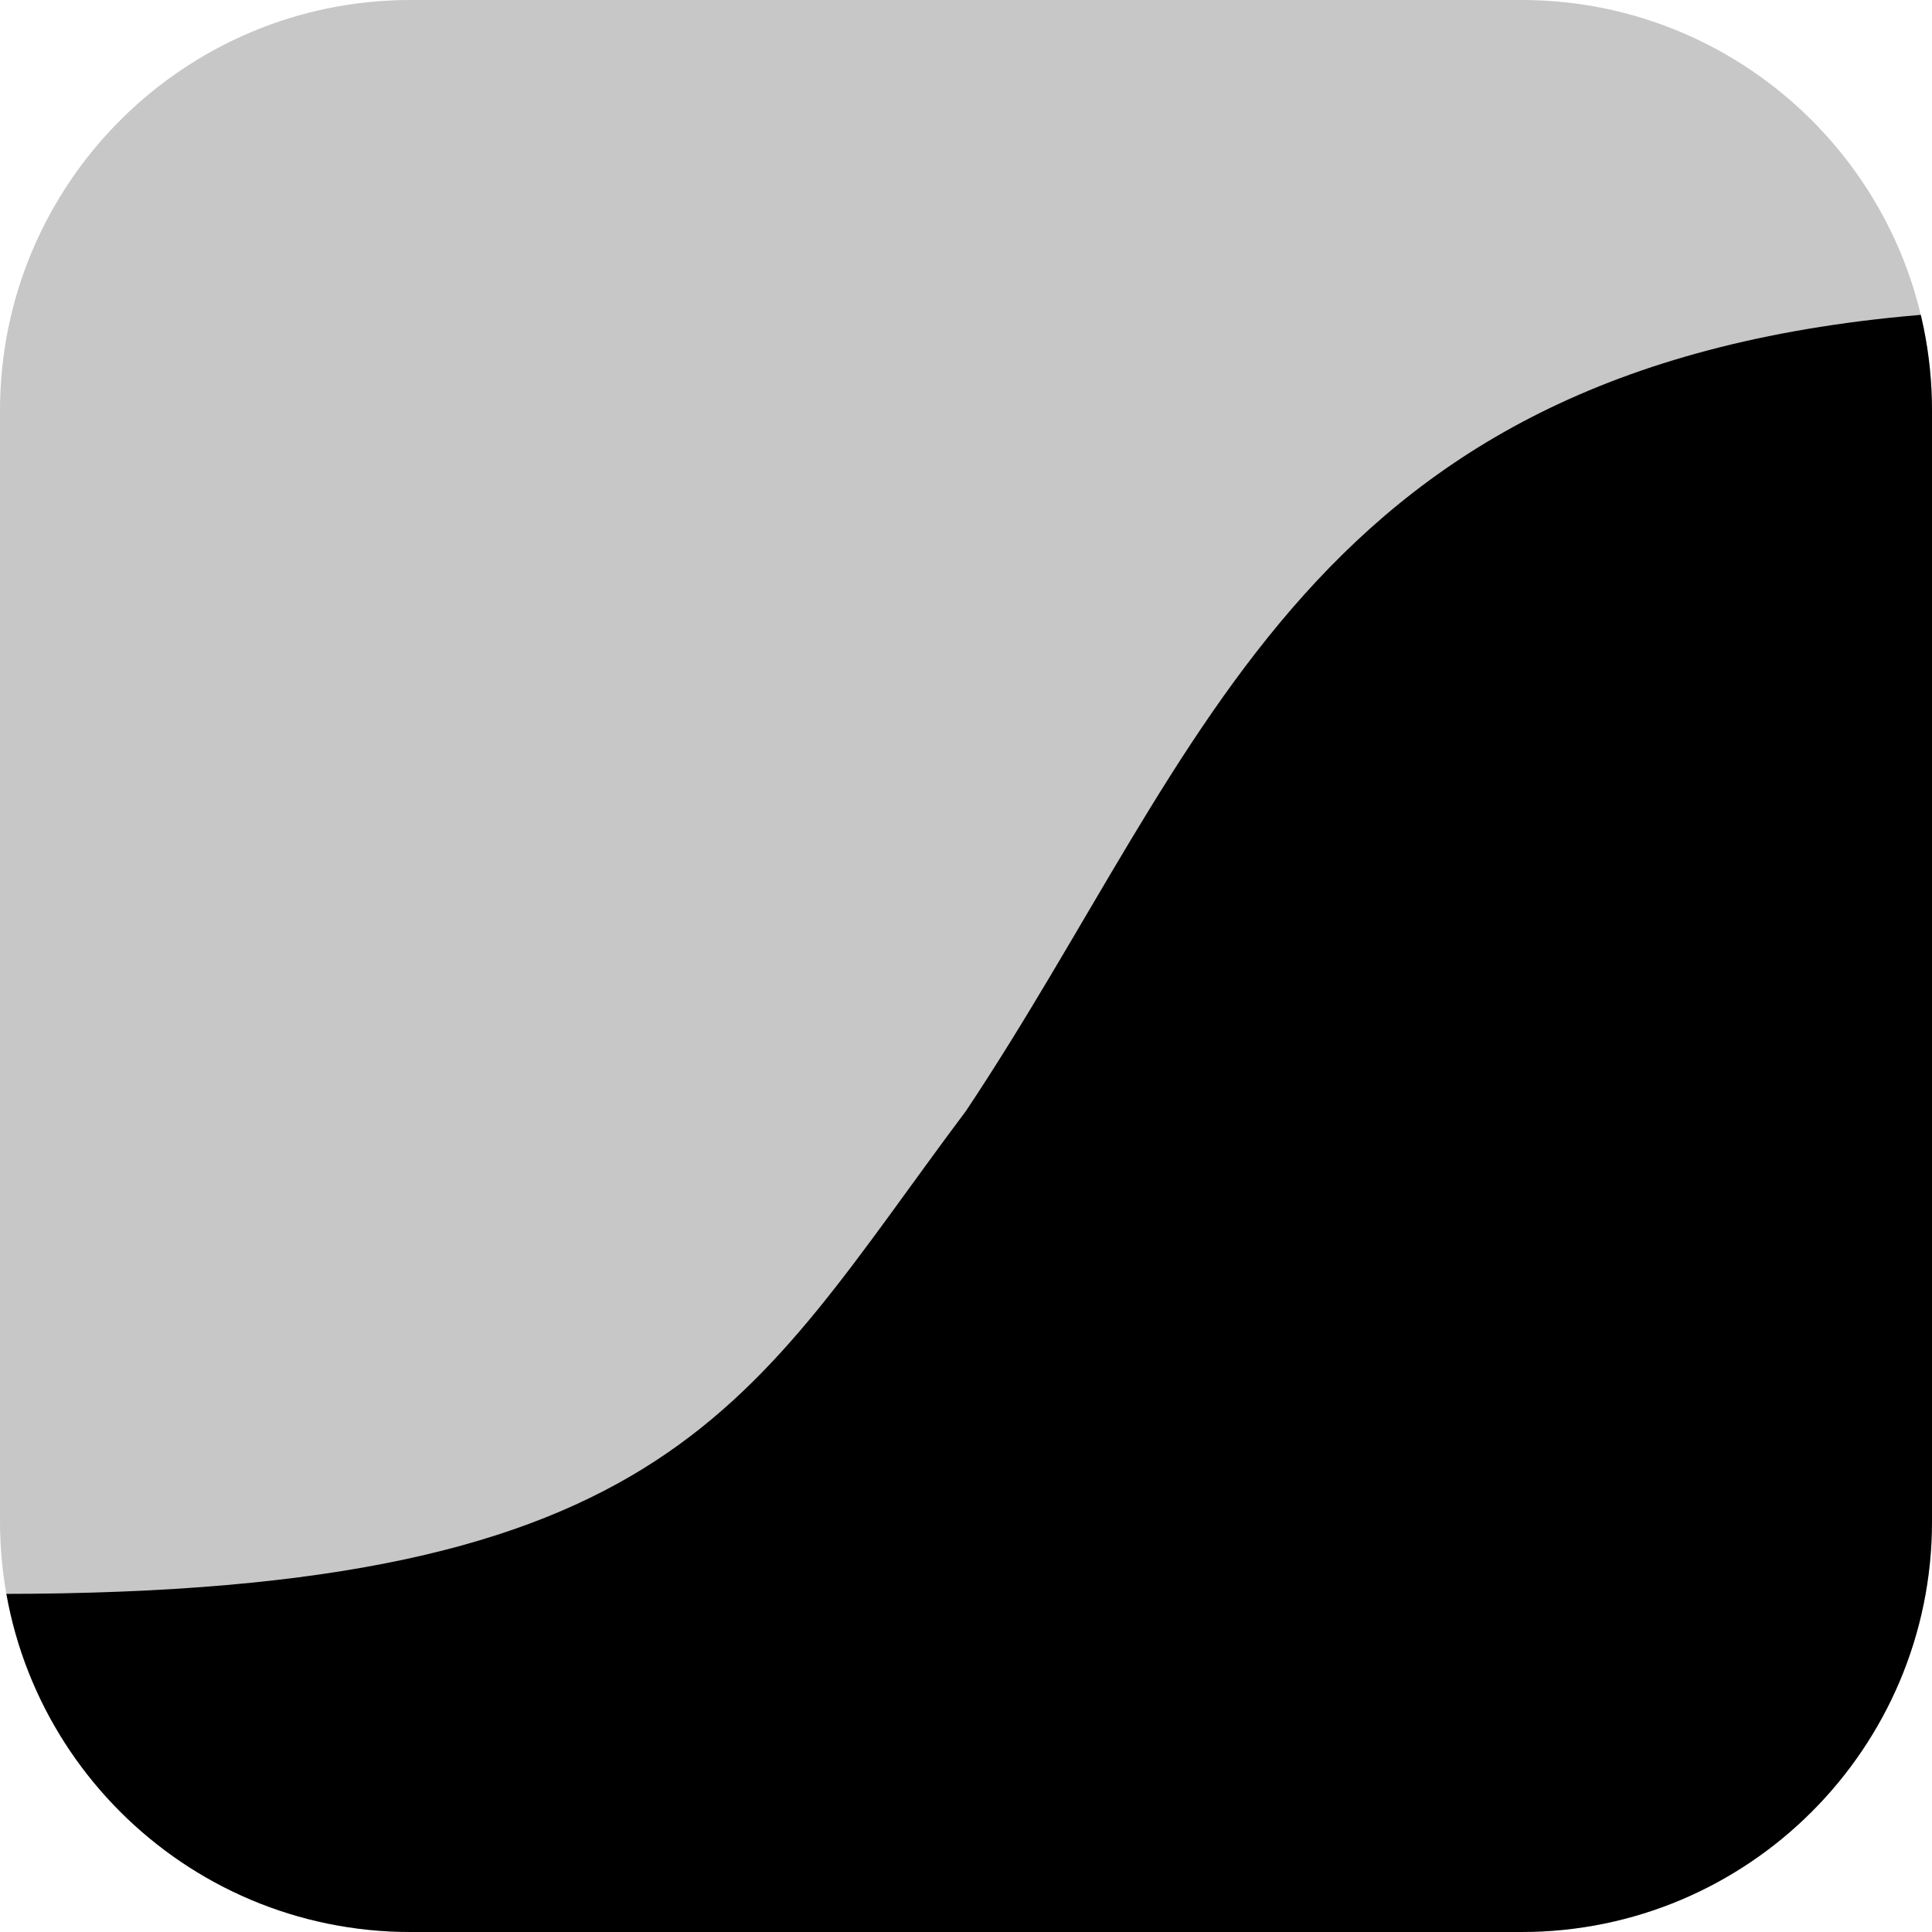
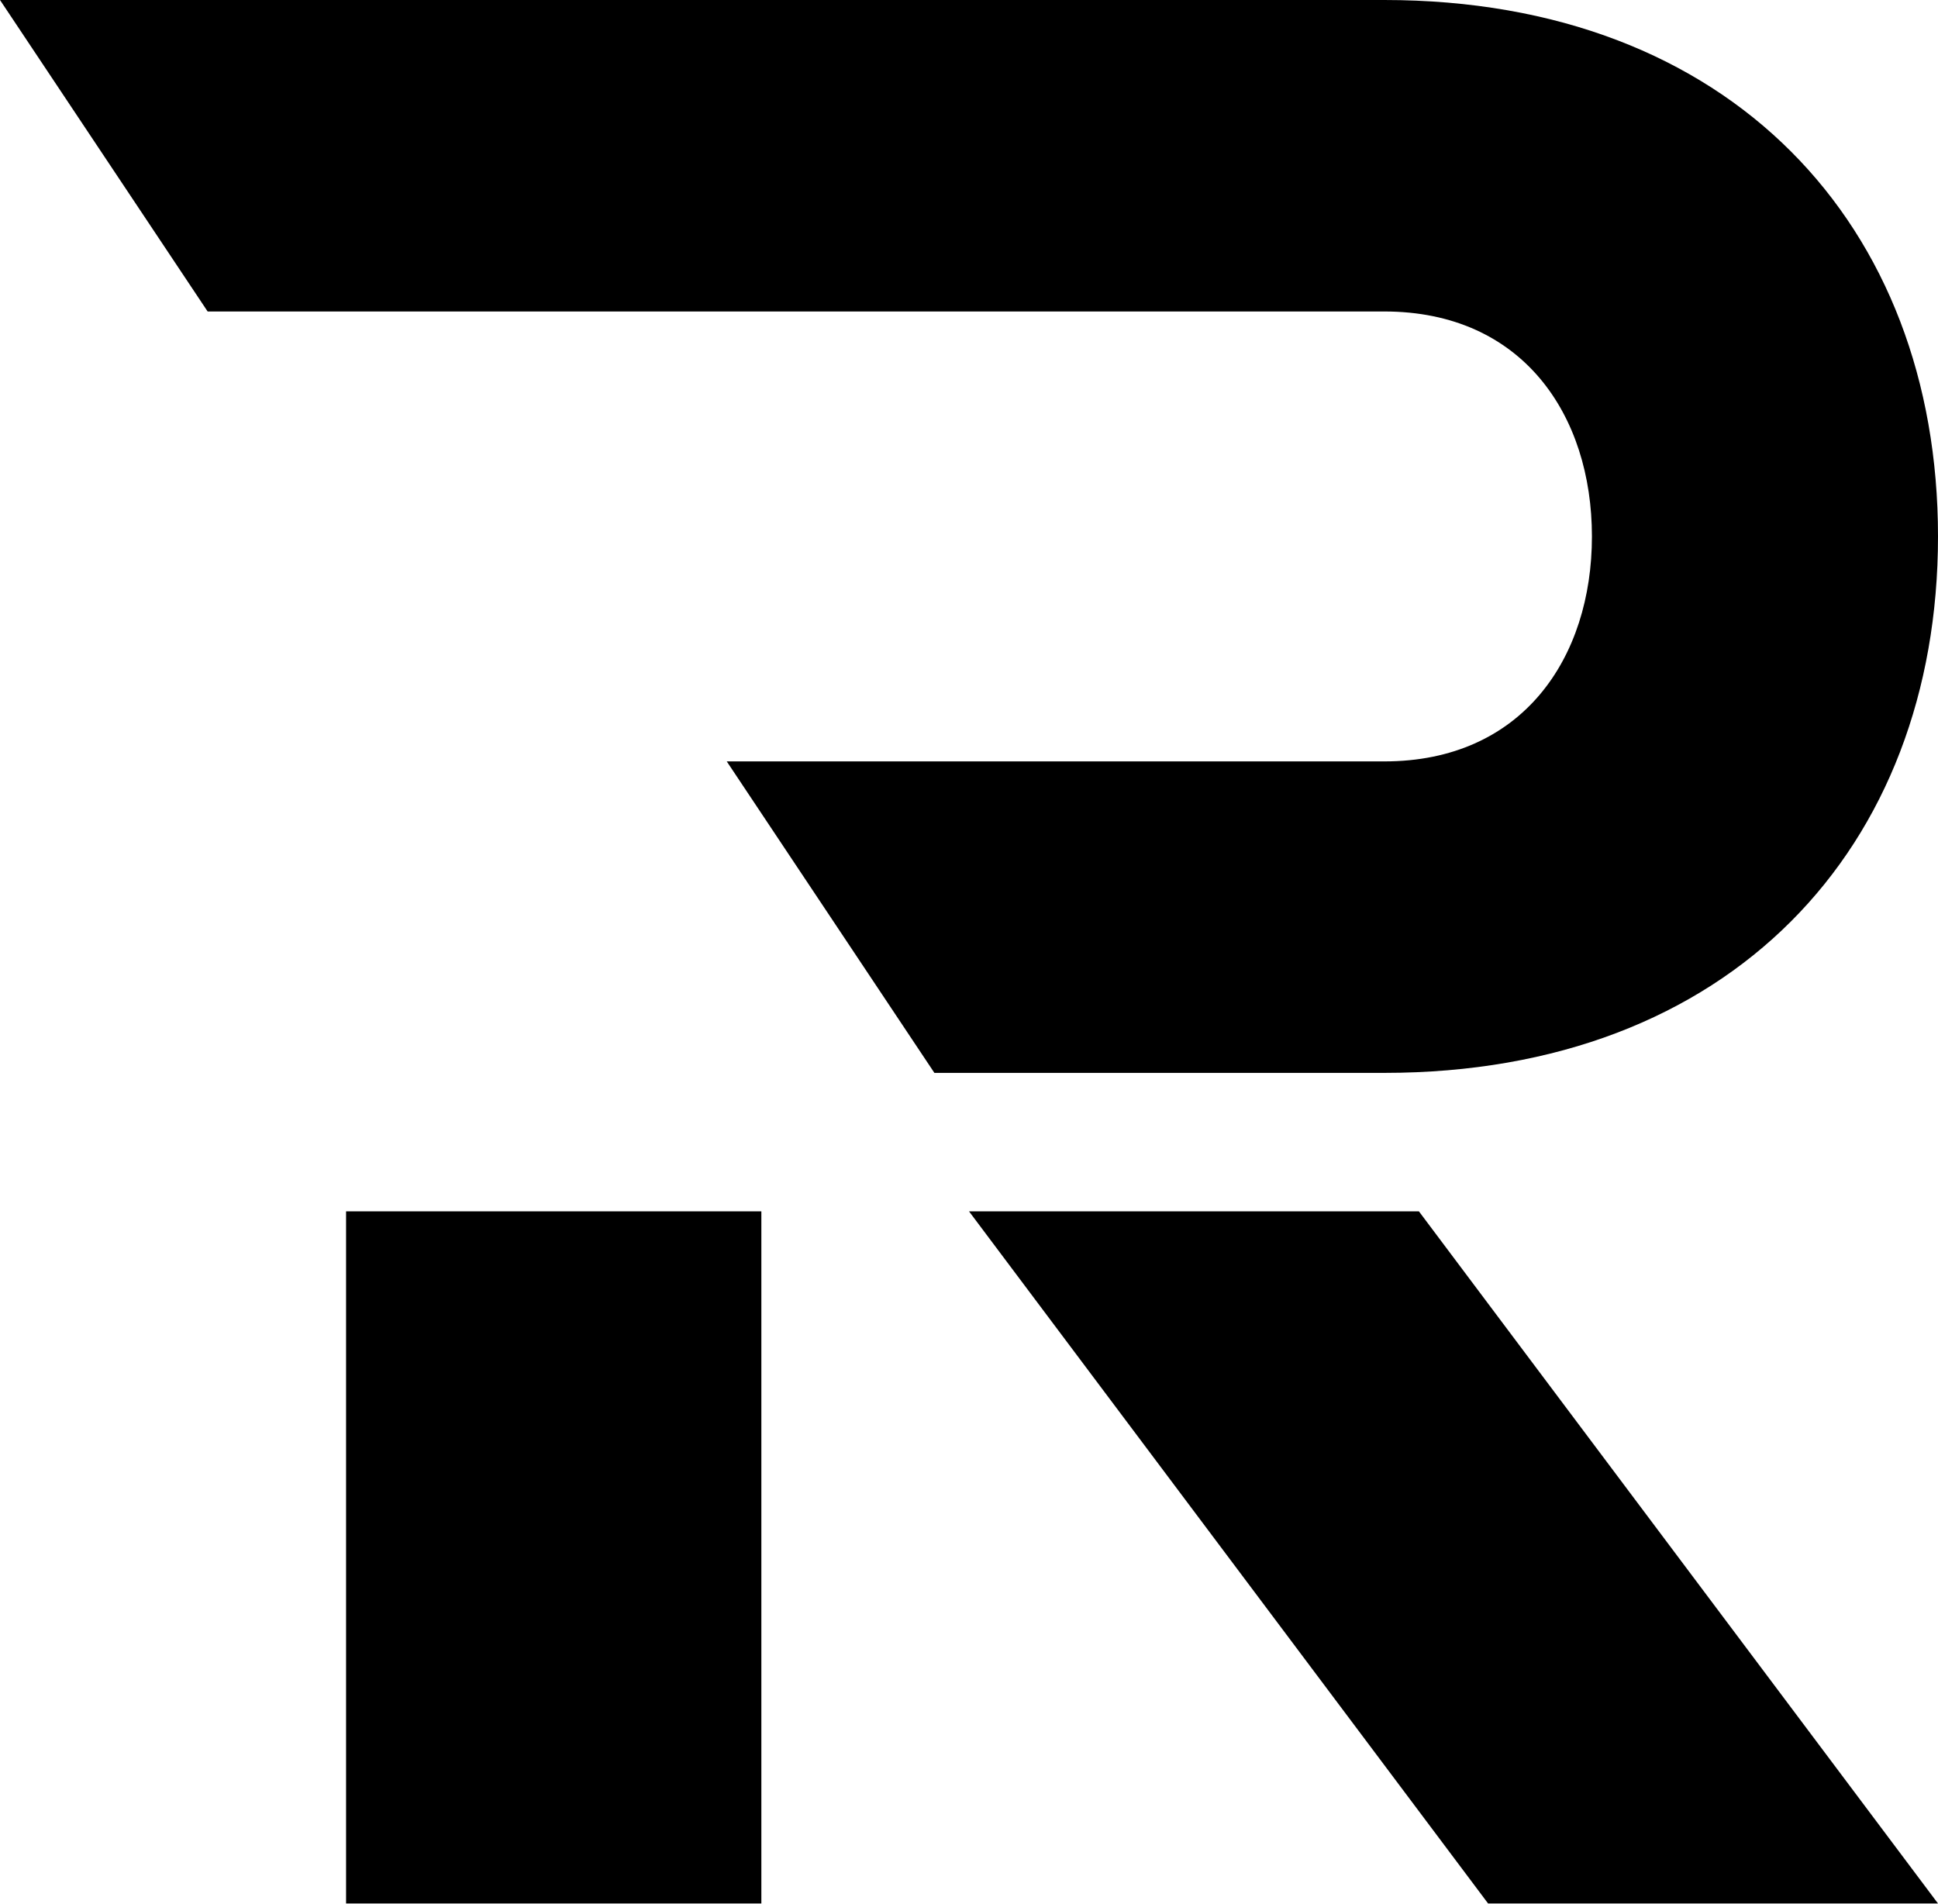
- <svg xmlns="http://www.w3.org/2000/svg" viewBox="0 0 160 160" width="160" height="160">
-   <clipPath id="q">
-     <rect width="160" height="160" rx="34" />
-   </clipPath>
-   <g clip-path="url(#q)" fill="currentColor">
-     <rect width="160" height="160" opacity=".22" />
-     <path d="M0 160L0 132C56 132 62 116 80 92C100 62 108 30 160 26L160 160Z" />
-   </g>
+ <svg xmlns="http://www.w3.org/2000/svg" viewBox="0 0 112 110" width="112" height="110">
+   <path fill="currentColor" d="M0 0H80C100 0 112 13 112 31C112 49 100 62 80 62H54L42 44H80C88 44 92 38 92 31C92 24 88 18 80 18H12ZM20 70H44V110H20ZM56 70H82L112 110H86Z" />
</svg>
